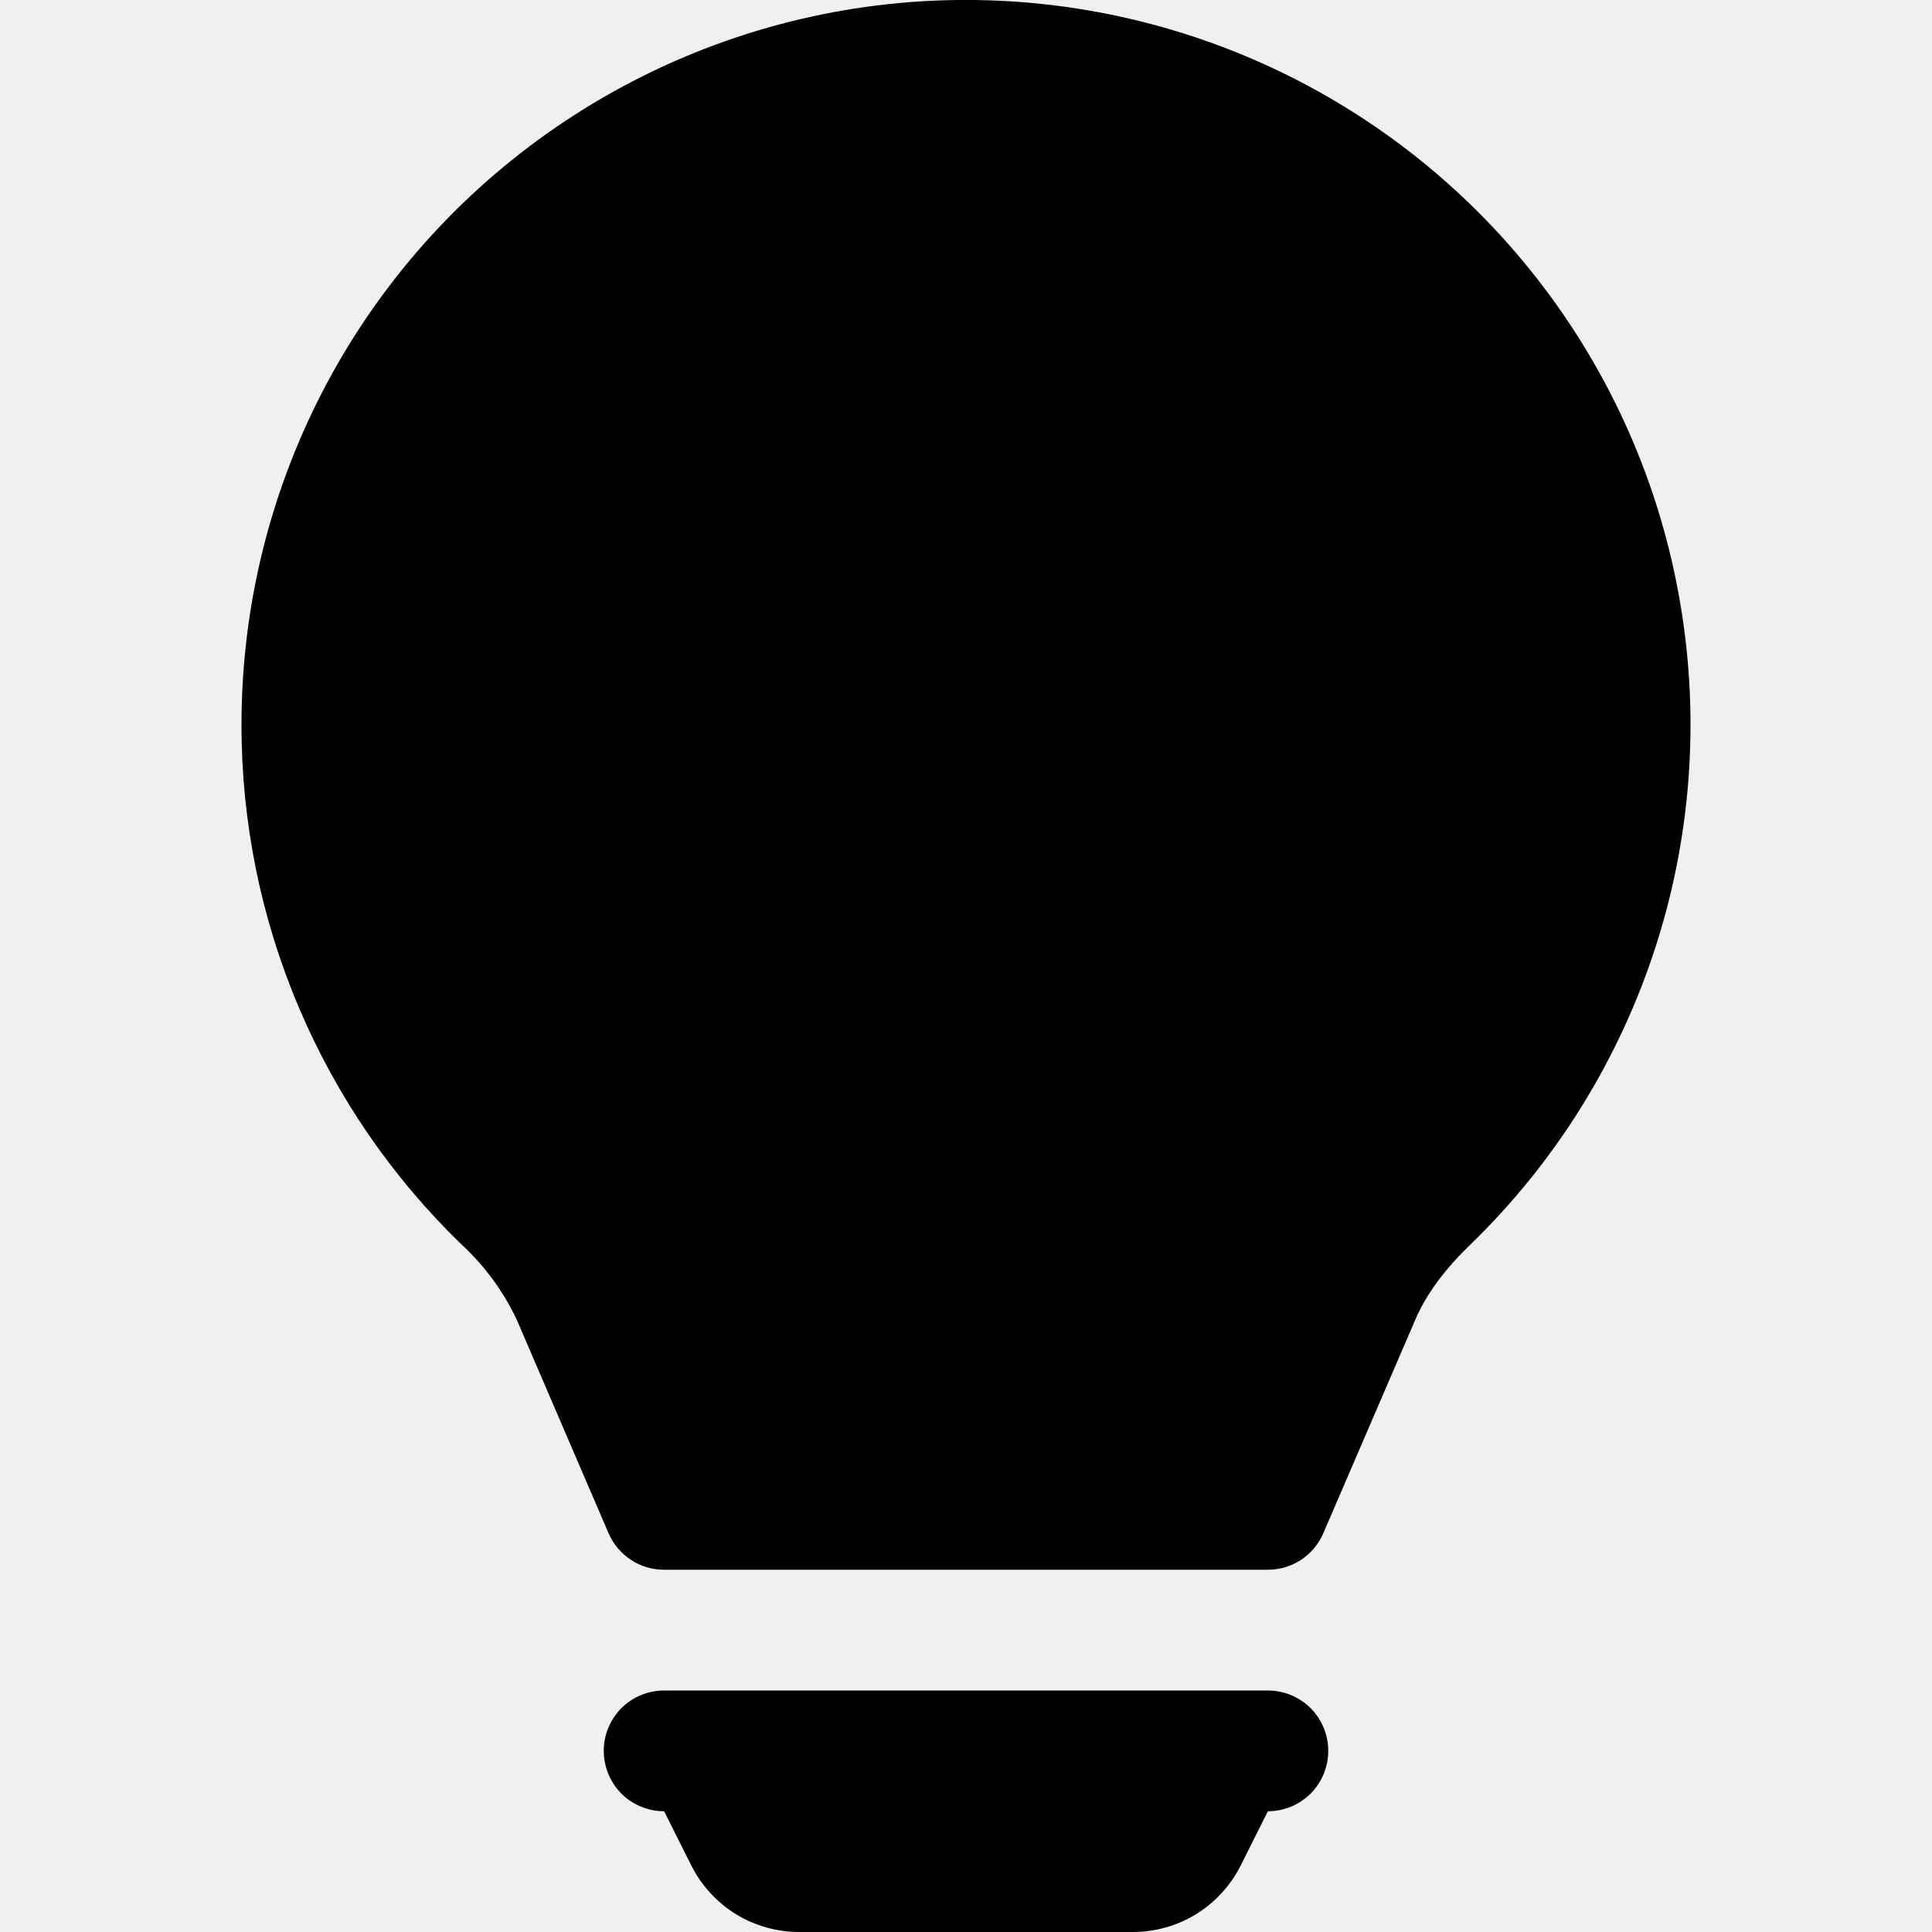
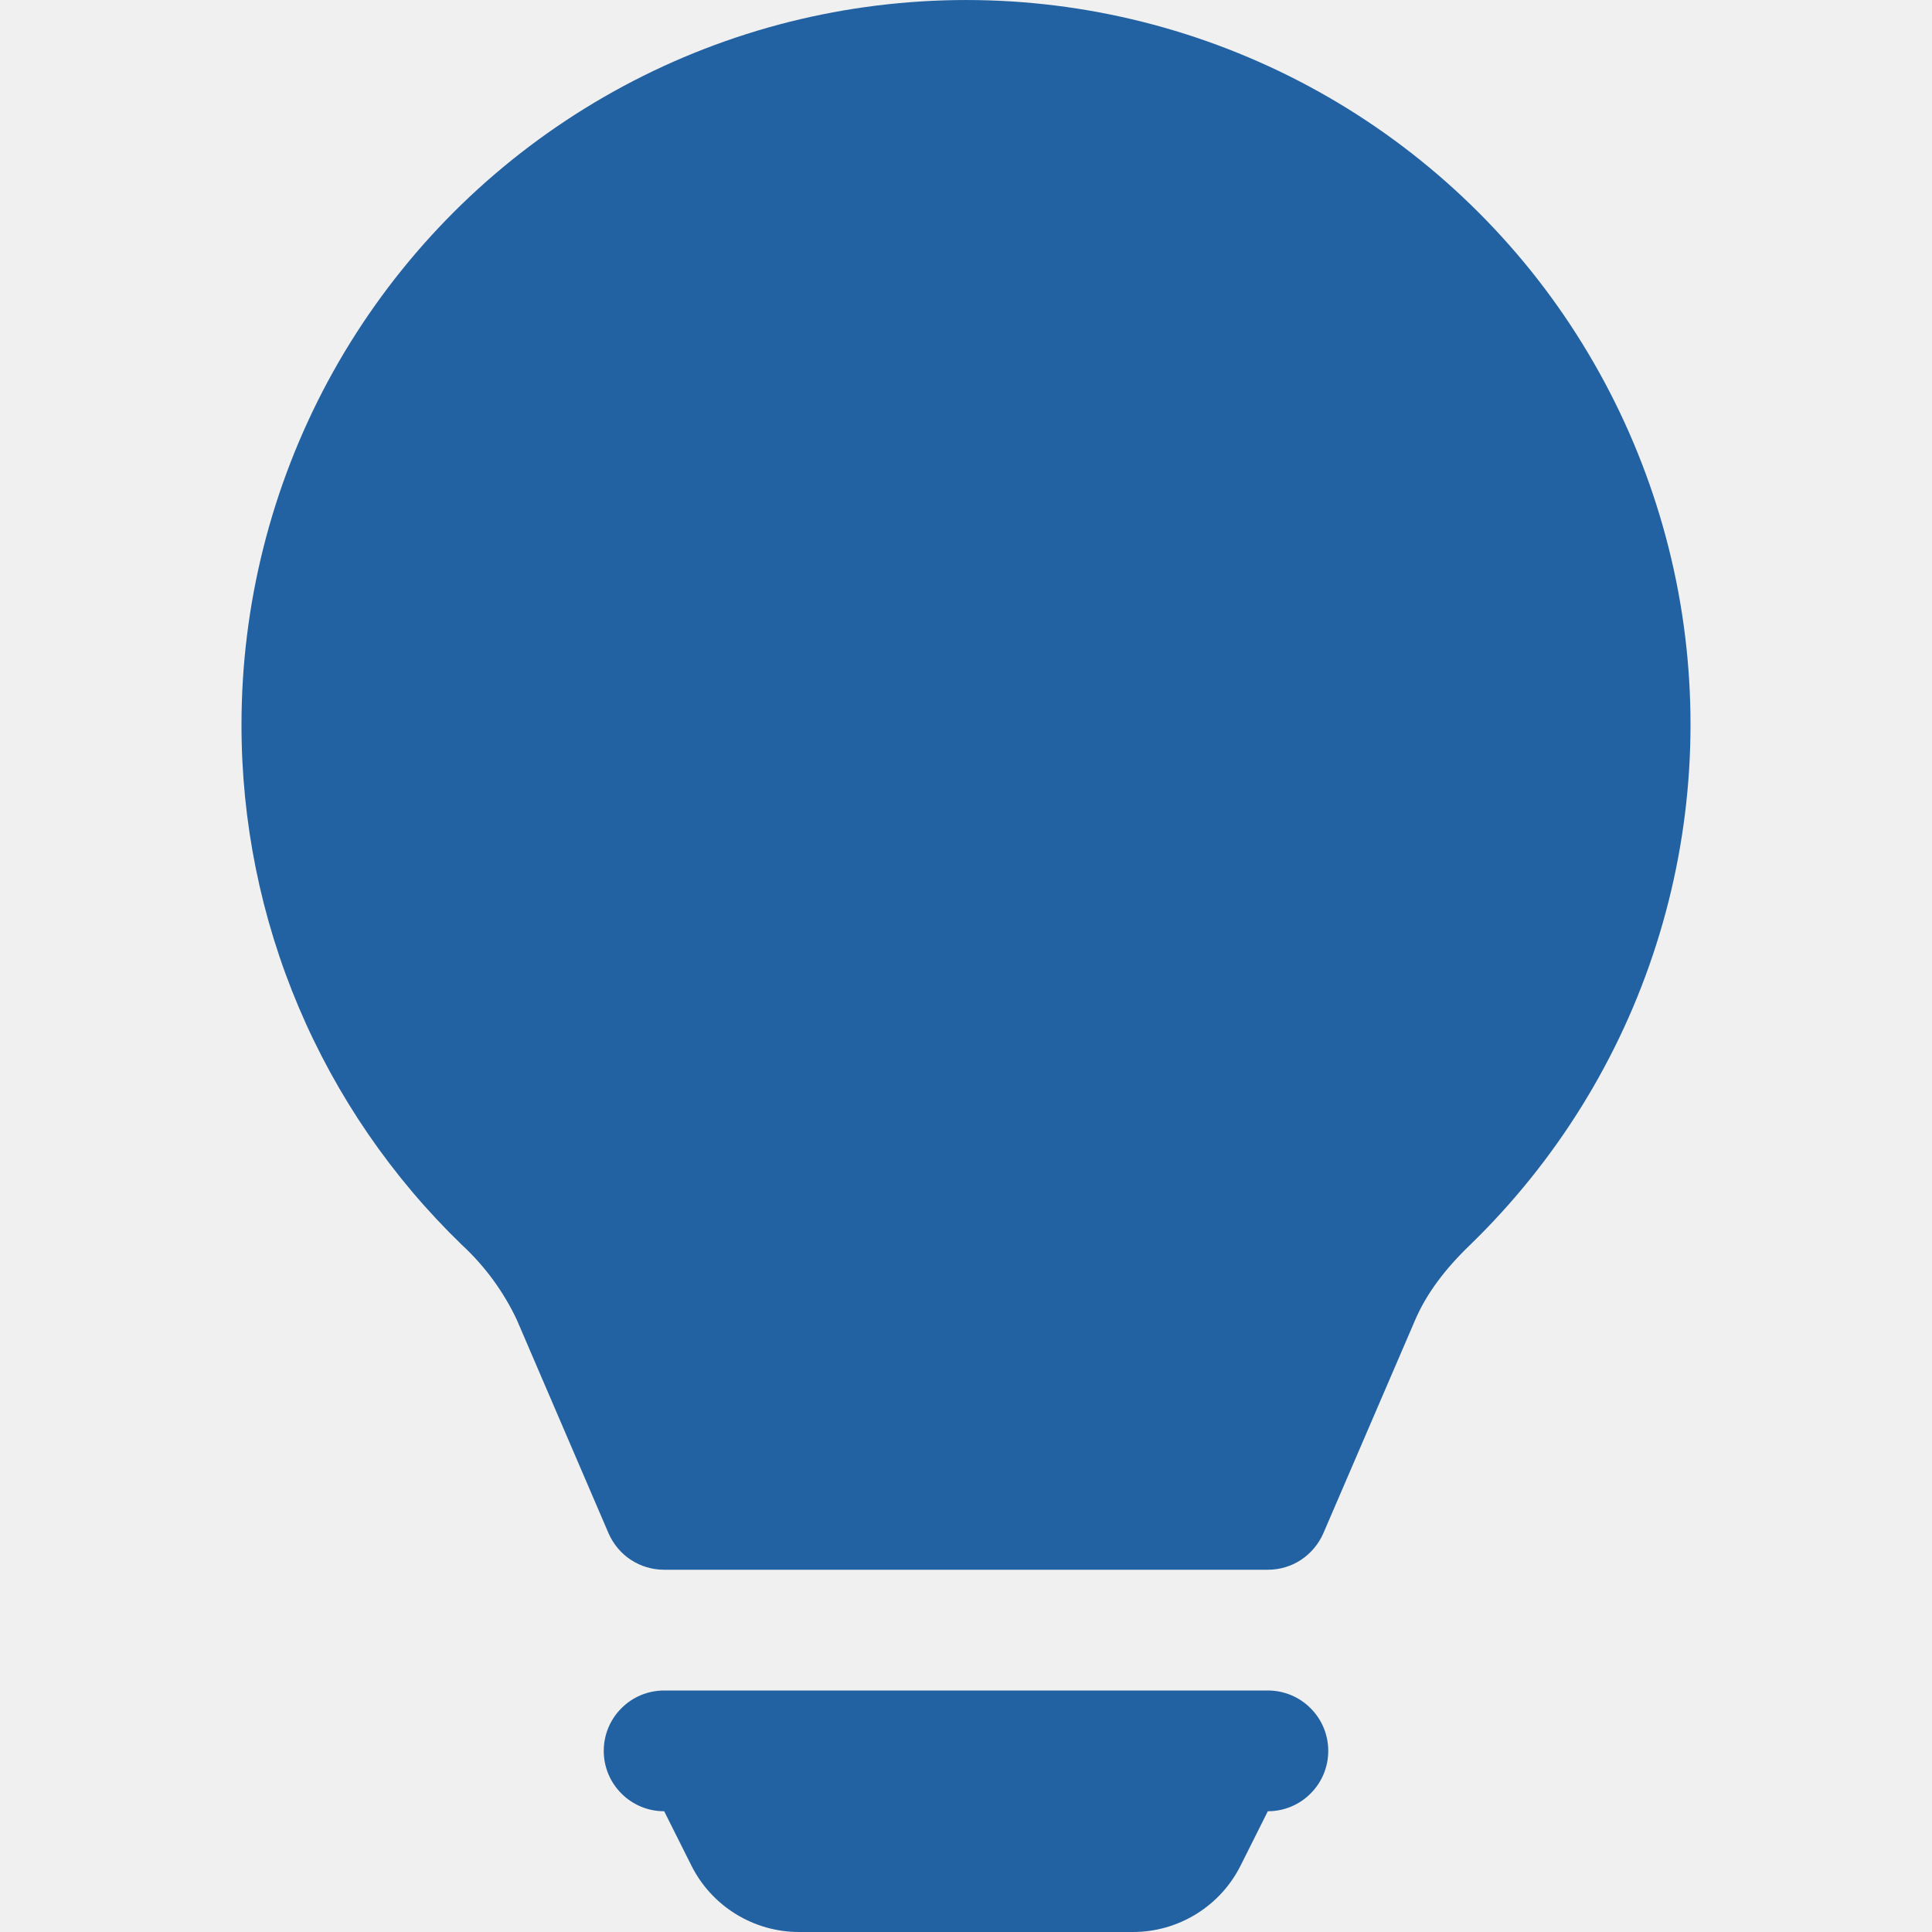
- <svg xmlns="http://www.w3.org/2000/svg" width="16" height="16" viewBox="0 0 16 16" fill="none">
-   <g clip-path="url(#clip0_85_5427)">
-     <path d="M2 6C2 5.009 2.245 4.034 2.714 3.161C3.183 2.288 3.861 1.545 4.687 0.998C5.513 0.451 6.461 0.116 7.448 0.025C8.434 -0.066 9.428 0.089 10.34 0.475C11.253 0.862 12.055 1.468 12.676 2.24C13.297 3.012 13.717 3.926 13.898 4.9C14.08 5.874 14.018 6.878 13.717 7.822C13.416 8.766 12.886 9.621 12.174 10.31C11.971 10.506 11.815 10.71 11.721 10.929L10.959 12.698C10.92 12.788 10.856 12.864 10.775 12.918C10.693 12.971 10.598 13 10.5 13H5.5C5.402 13 5.306 12.972 5.225 12.918C5.143 12.864 5.079 12.788 5.04 12.698L4.279 10.928C4.169 10.695 4.015 10.485 3.826 10.31C3.247 9.751 2.788 9.082 2.474 8.341C2.16 7.601 1.999 6.804 2 6ZM5 14.5C5 14.367 5.053 14.24 5.146 14.146C5.24 14.053 5.367 14 5.5 14H10.5C10.633 14 10.76 14.053 10.854 14.146C10.947 14.24 11 14.367 11 14.5C11 14.633 10.947 14.76 10.854 14.854C10.76 14.947 10.633 15 10.5 15L10.276 15.447C10.193 15.613 10.065 15.753 9.908 15.851C9.75 15.948 9.568 16 9.382 16H6.618C6.432 16 6.25 15.948 6.092 15.851C5.935 15.753 5.807 15.613 5.724 15.447L5.5 15C5.367 15 5.24 14.947 5.146 14.854C5.053 14.76 5 14.633 5 14.5Z" fill="currentColor" />
+ <svg xmlns="http://www.w3.org/2000/svg" width="18" height="18" viewBox="0 0 18 18" fill="none">
+   <g clip-path="url(#clip0_1132_1850)">
+     <path d="M2.25 6.75C2.25 5.636 2.526 4.538 3.053 3.556C3.581 2.574 4.343 1.738 5.272 1.123C6.202 0.507 7.269 0.131 8.379 0.029C9.489 -0.074 10.607 0.1 11.633 0.535C12.659 0.969 13.562 1.652 14.261 2.52C14.959 3.389 15.431 4.417 15.636 5.513C15.84 6.609 15.77 7.738 15.431 8.8C15.093 9.862 14.496 10.823 13.696 11.599C13.467 11.819 13.292 12.049 13.186 12.295L12.329 14.286C12.285 14.386 12.213 14.472 12.121 14.533C12.03 14.593 11.922 14.625 11.812 14.625H6.188C6.077 14.625 5.97 14.593 5.878 14.533C5.786 14.473 5.714 14.386 5.67 14.286L4.814 12.294C4.69 12.032 4.517 11.796 4.304 11.599C3.653 10.97 3.136 10.217 2.783 9.384C2.43 8.551 2.249 7.655 2.25 6.75ZM5.625 16.313C5.625 16.163 5.684 16.02 5.79 15.915C5.895 15.809 6.038 15.75 6.188 15.75H11.812C11.962 15.75 12.105 15.809 12.21 15.915C12.316 16.02 12.375 16.163 12.375 16.313C12.375 16.462 12.316 16.605 12.21 16.71C12.105 16.816 11.962 16.875 11.812 16.875L11.56 17.378C11.467 17.565 11.324 17.722 11.146 17.832C10.968 17.942 10.764 18 10.555 18H7.445C7.236 18 7.032 17.942 6.854 17.832C6.676 17.722 6.533 17.565 6.44 17.378L6.188 16.875C6.038 16.875 5.895 16.816 5.79 16.71C5.684 16.605 5.625 16.462 5.625 16.313Z" fill="#2362A2" />
  </g>
  <defs>
-     <clipPath id="clip0_85_5427">
-       <rect width="16" height="16" fill="white" />
+     <clipPath id="clip0_1132_1850">
+       <rect width="18" height="18" fill="white" />
    </clipPath>
  </defs>
</svg>
